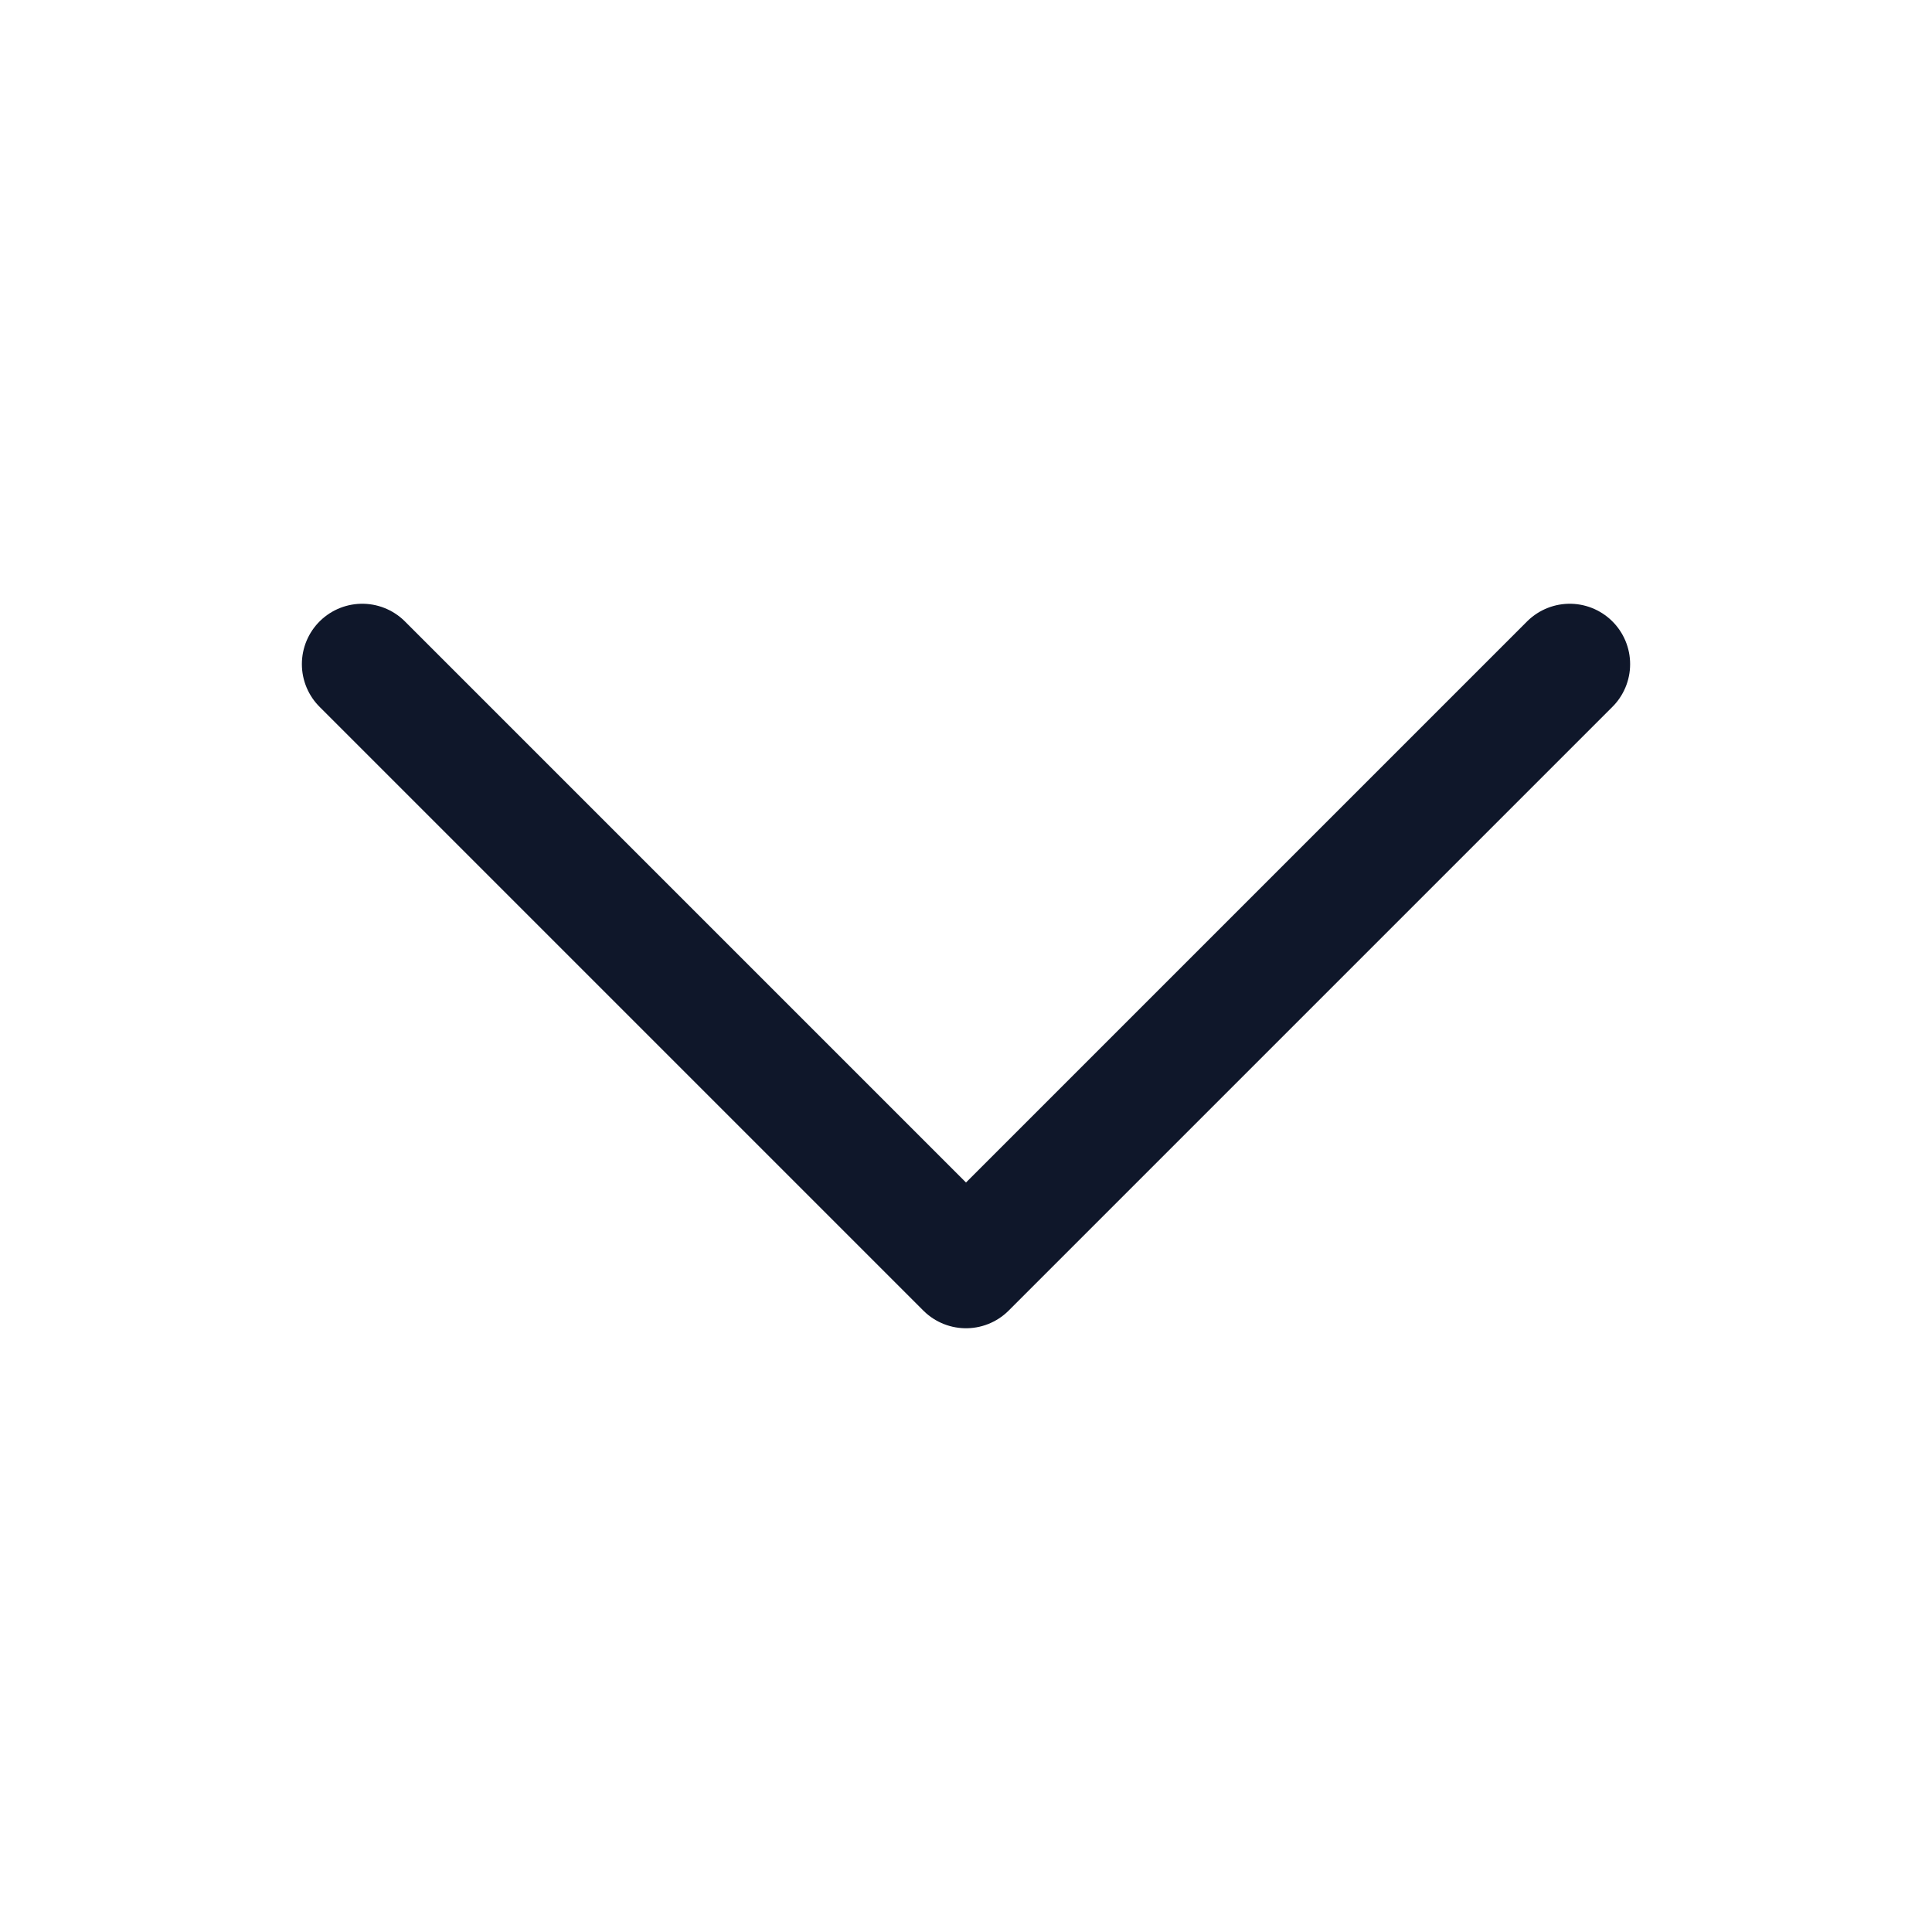
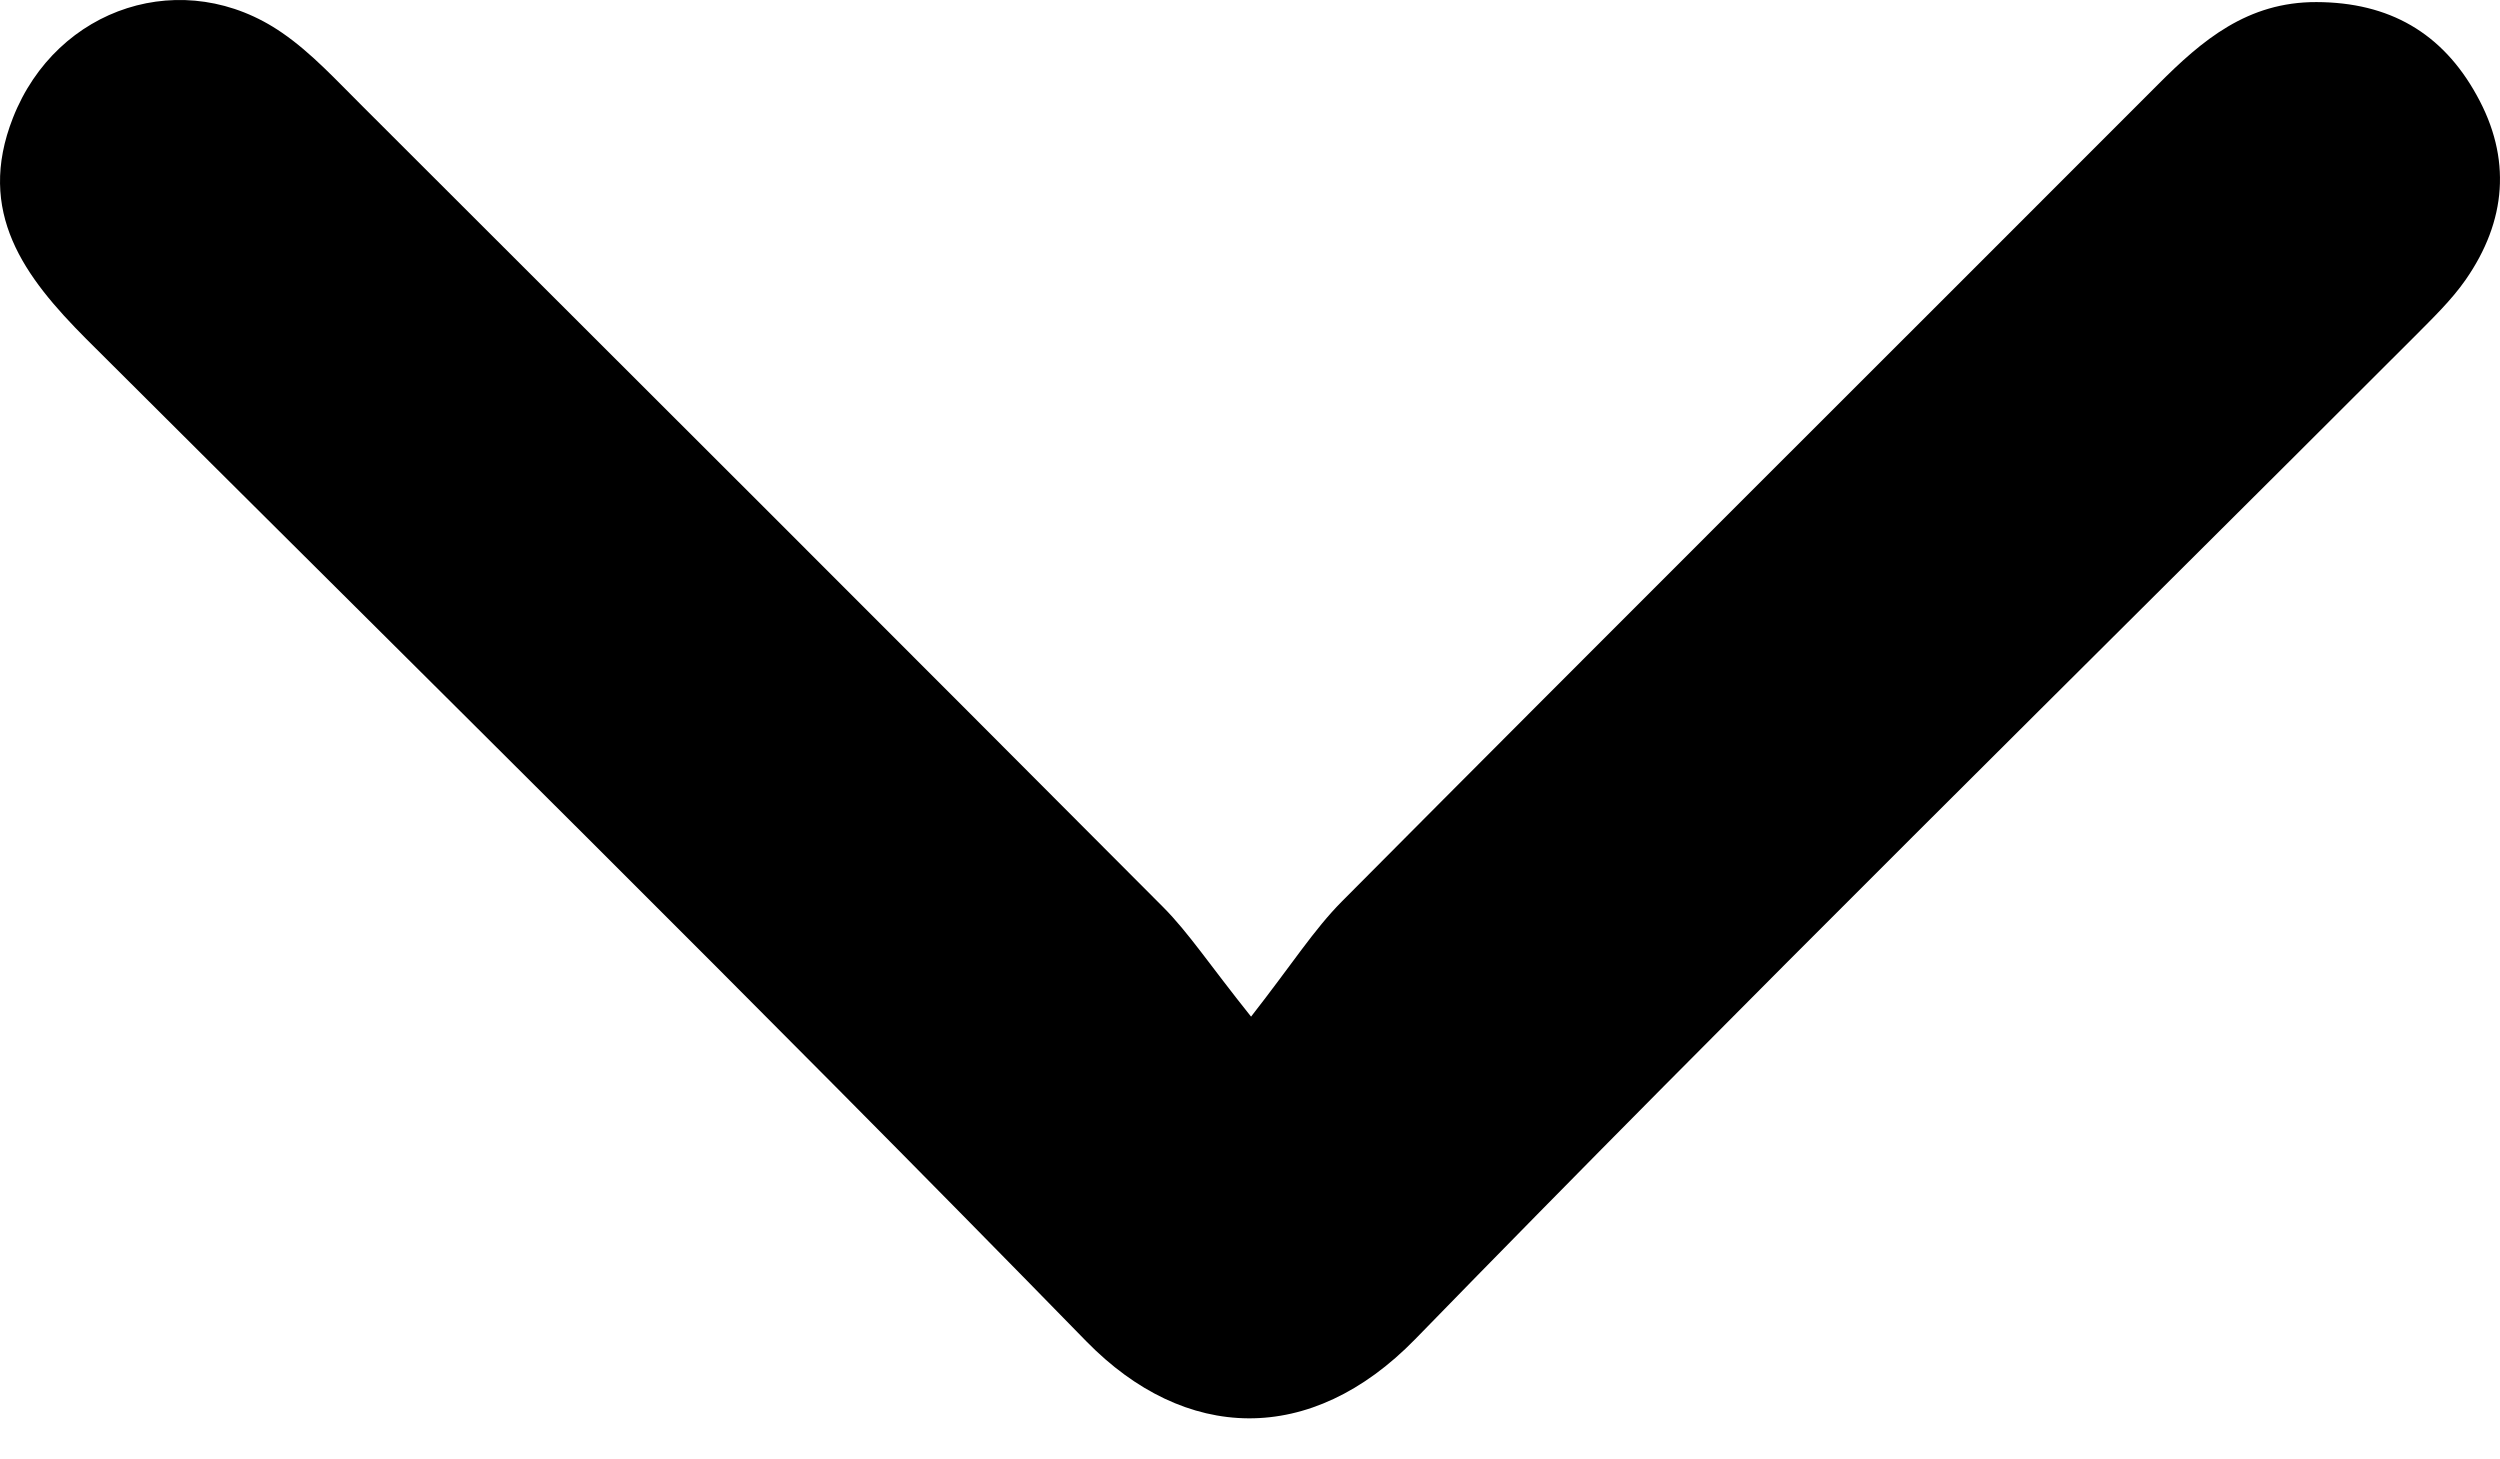
- <svg xmlns="http://www.w3.org/2000/svg" width="24" height="24" viewBox="0 0 24 24" fill="none">
-   <path d="M19.5 8.25L12 15.75L4.5 8.25" stroke="#0F172A" stroke-width="1.5" stroke-linecap="round" stroke-linejoin="round" />
+ <svg xmlns="http://www.w3.org/2000/svg" width="12" height="7" viewBox="0 0 12 7" fill="none">
+   <path d="M6.005 4.88C6.202 4.628 6.307 4.462 6.441 4.327C7.743 3.017 9.052 1.714 10.358 0.406C10.571 0.192 10.788 0.009 11.119 0.01C11.469 0.011 11.723 0.158 11.888 0.457C12.057 0.76 12.031 1.061 11.835 1.343C11.766 1.442 11.677 1.527 11.591 1.614C9.989 3.216 8.373 4.805 6.793 6.428C6.291 6.943 5.688 6.923 5.214 6.438C3.632 4.817 2.018 3.227 0.414 1.627C0.117 1.329 -0.116 1.019 0.062 0.566C0.272 0.031 0.884 -0.168 1.355 0.158C1.496 0.255 1.616 0.387 1.74 0.51C3.022 1.79 4.305 3.071 5.584 4.355C5.706 4.478 5.803 4.627 6.006 4.881L6.005 4.88Z" fill="currentColor" />
</svg>
